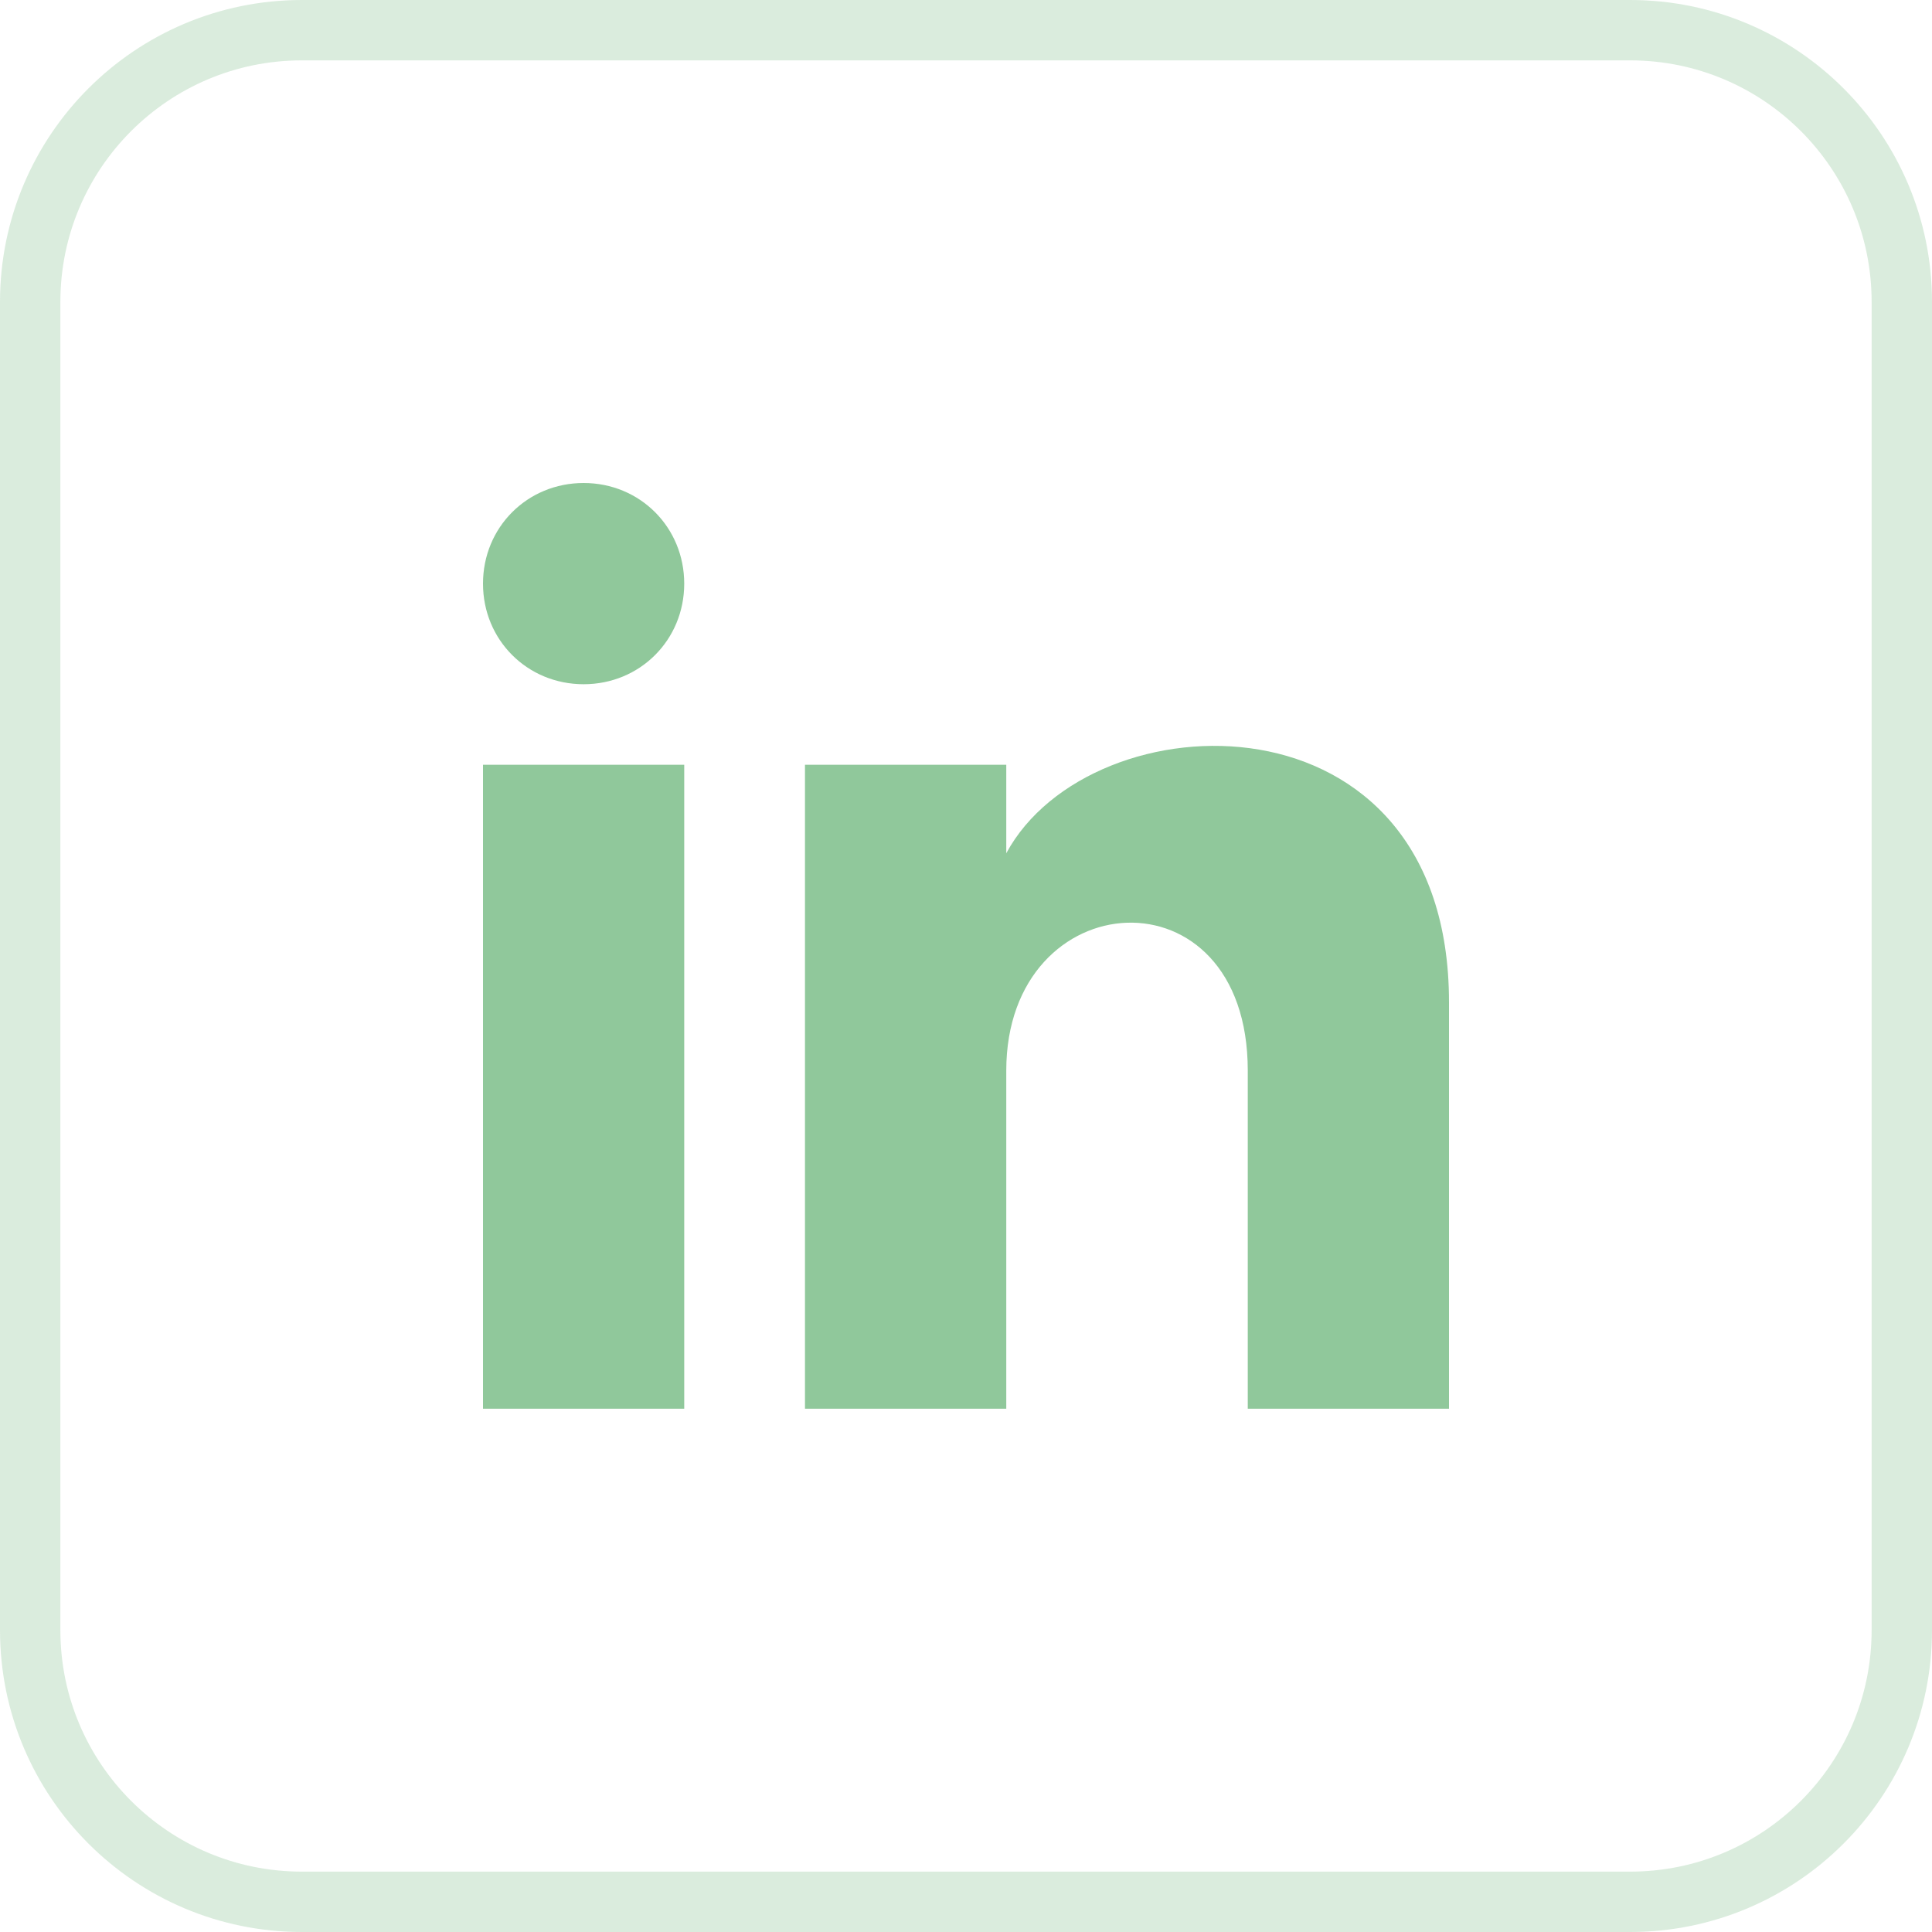
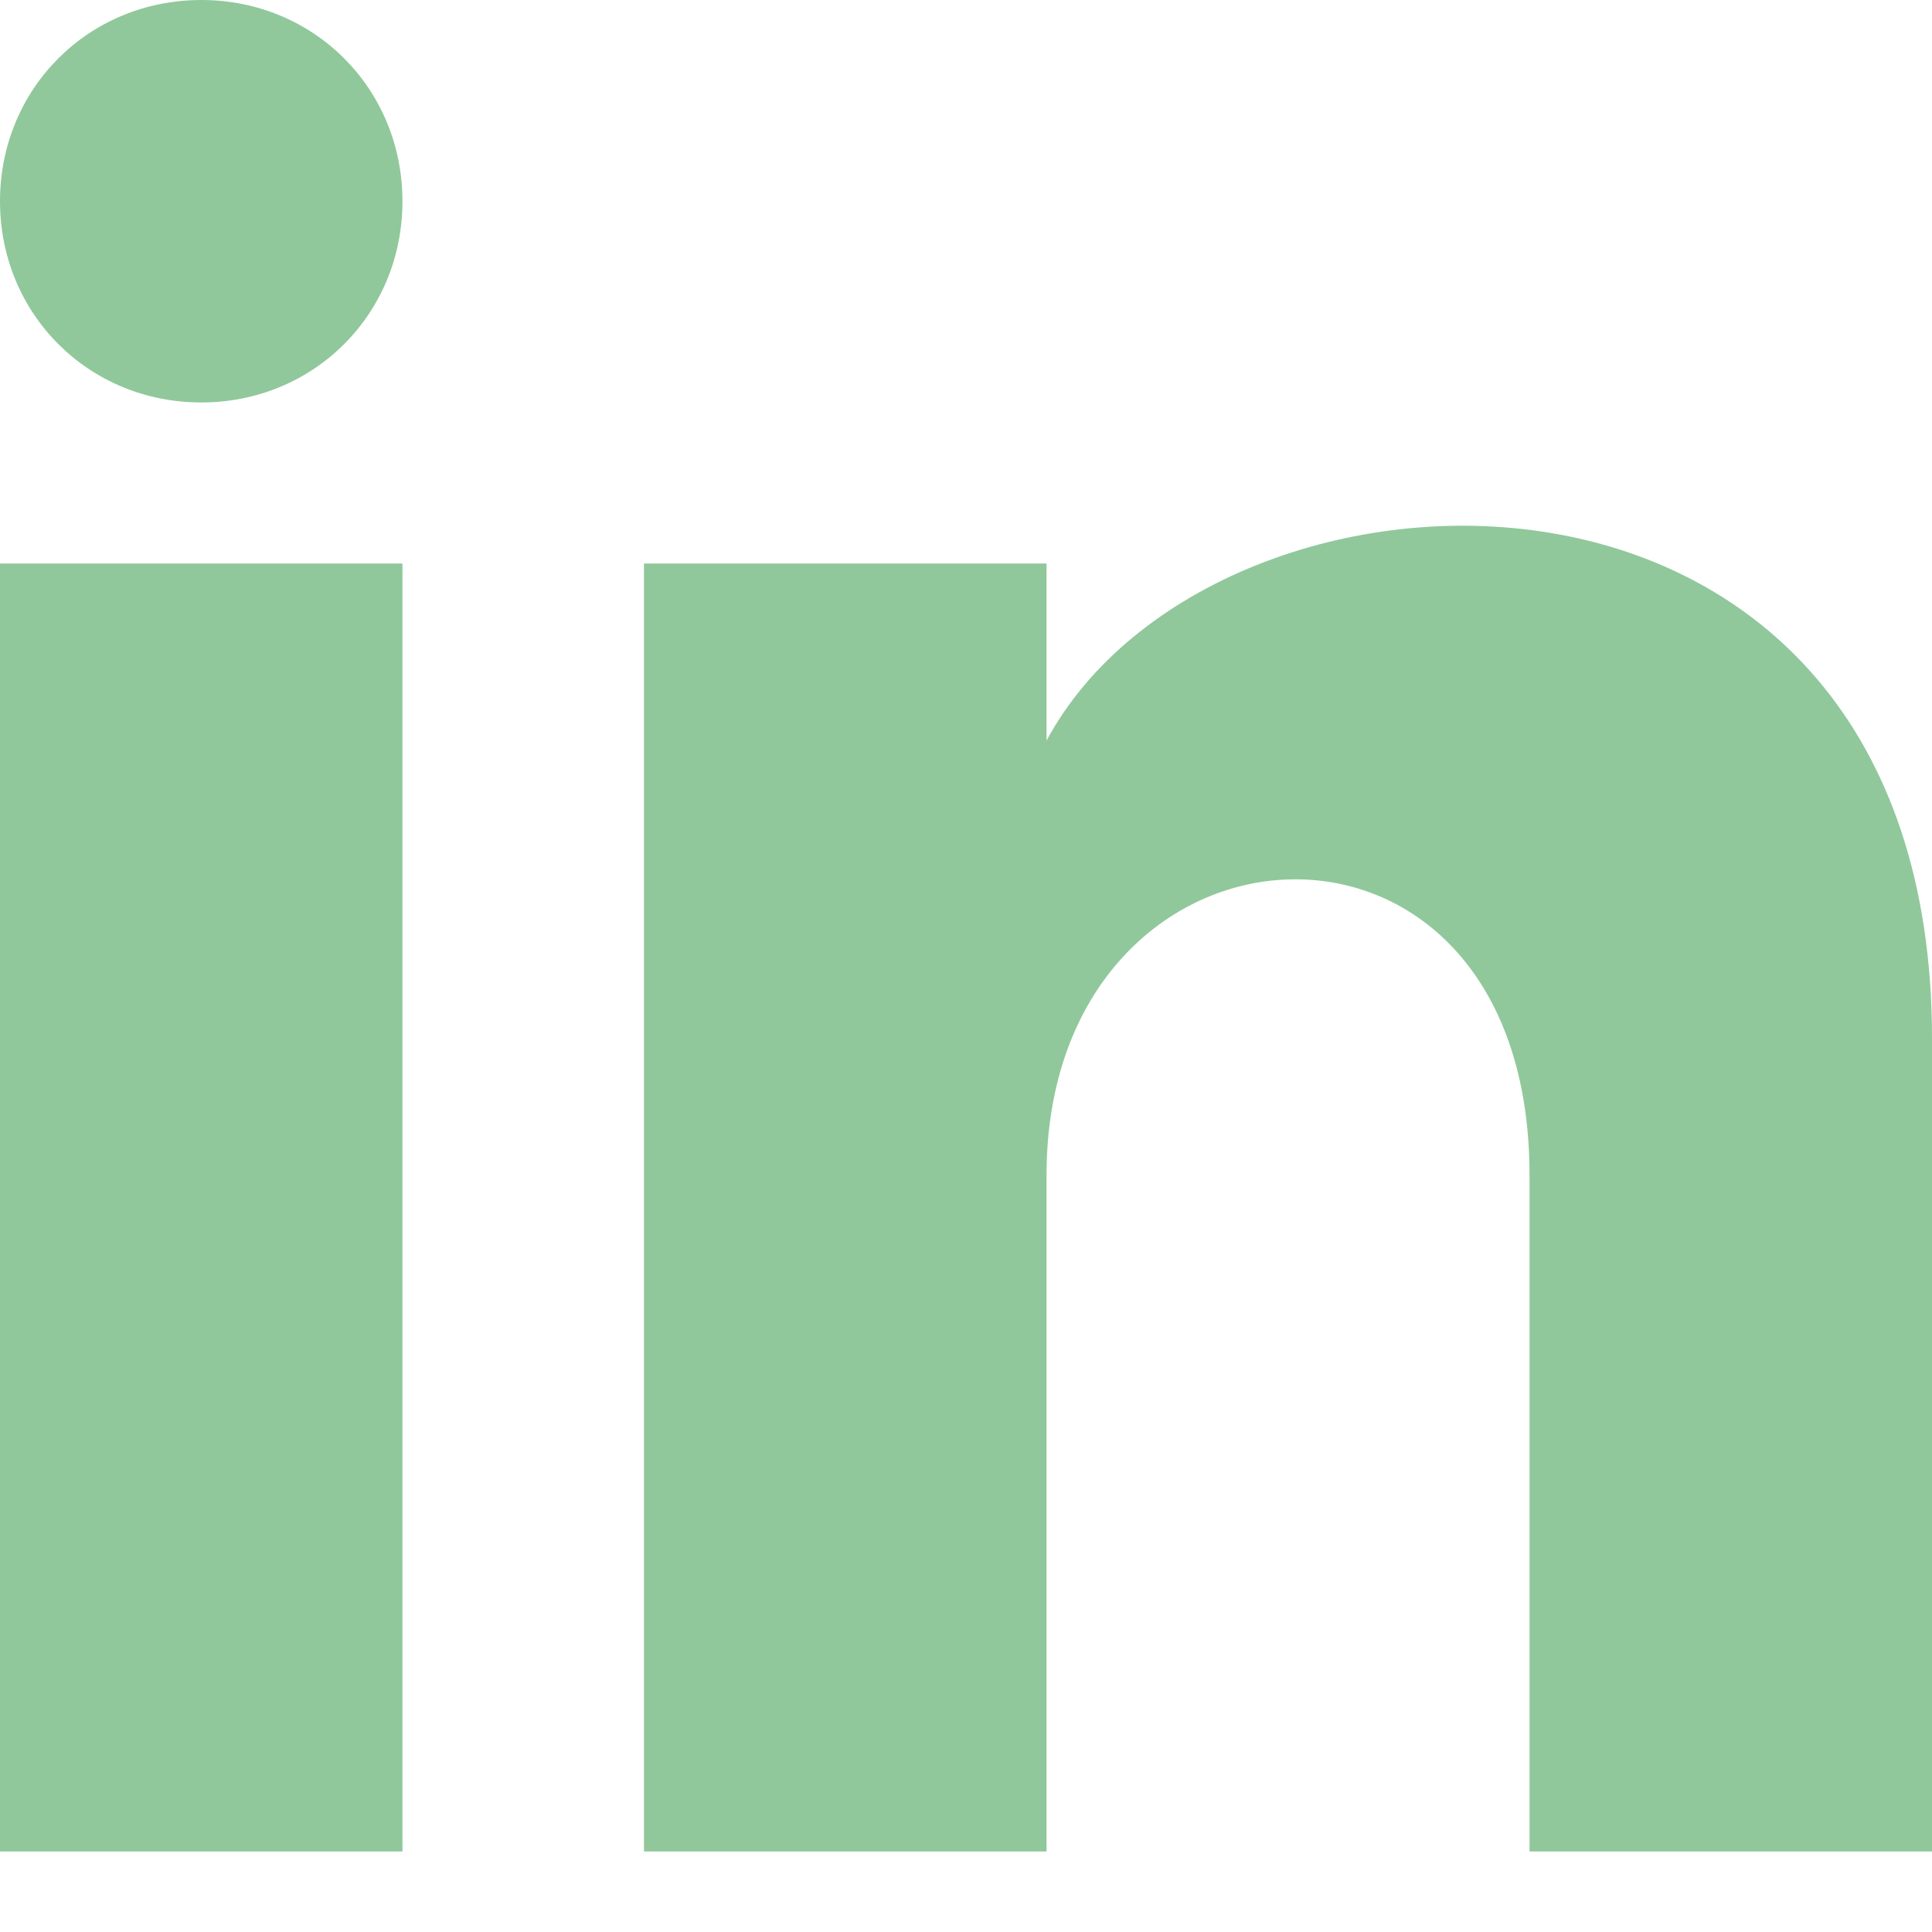
- <svg xmlns="http://www.w3.org/2000/svg" width="32" height="32" viewBox="0 0 32 32" fill="none">
-   <rect x="0.5" y="0.5" width="31" height="31" rx="4.5" stroke="#46A358" stroke-opacity="0.2" />
-   <path d="M11.333 9.667C11.333 10.6 10.6 11.333 9.667 11.333C8.733 11.333 8 10.6 8 9.667C8 8.733 8.733 8 9.667 8C10.6 8 11.333 8.733 11.333 9.667ZM11.333 12.667H8V23.333H11.333V12.667ZM16.667 12.667H13.333V23.333H16.667V17.733C16.667 14.6 20.667 14.333 20.667 17.733V23.333H24V16.6C24 11.333 18.067 11.533 16.667 14.133V12.667Z" fill="#46A358" fill-opacity="0.6" />
+ <svg xmlns="http://www.w3.org/2000/svg" width="16" height="16" viewBox="0 0 16 16" fill="none">
+   <path d="M3.333 1.667C3.333 2.6 2.6 3.333 1.667 3.333C0.733 3.333 0 2.6 0 1.667C0 0.733 0.733 0 1.667 0C2.6 0 3.333 0.733 3.333 1.667ZM3.333 4.667H0V15.333H3.333V4.667ZM8.667 4.667H5.333V15.333H8.667V9.733C8.667 6.6 12.667 6.333 12.667 9.733V15.333H16V8.6C16 3.333 10.067 3.533 8.667 6.133V4.667Z" fill="#46A358" fill-opacity="0.6" />
</svg>
